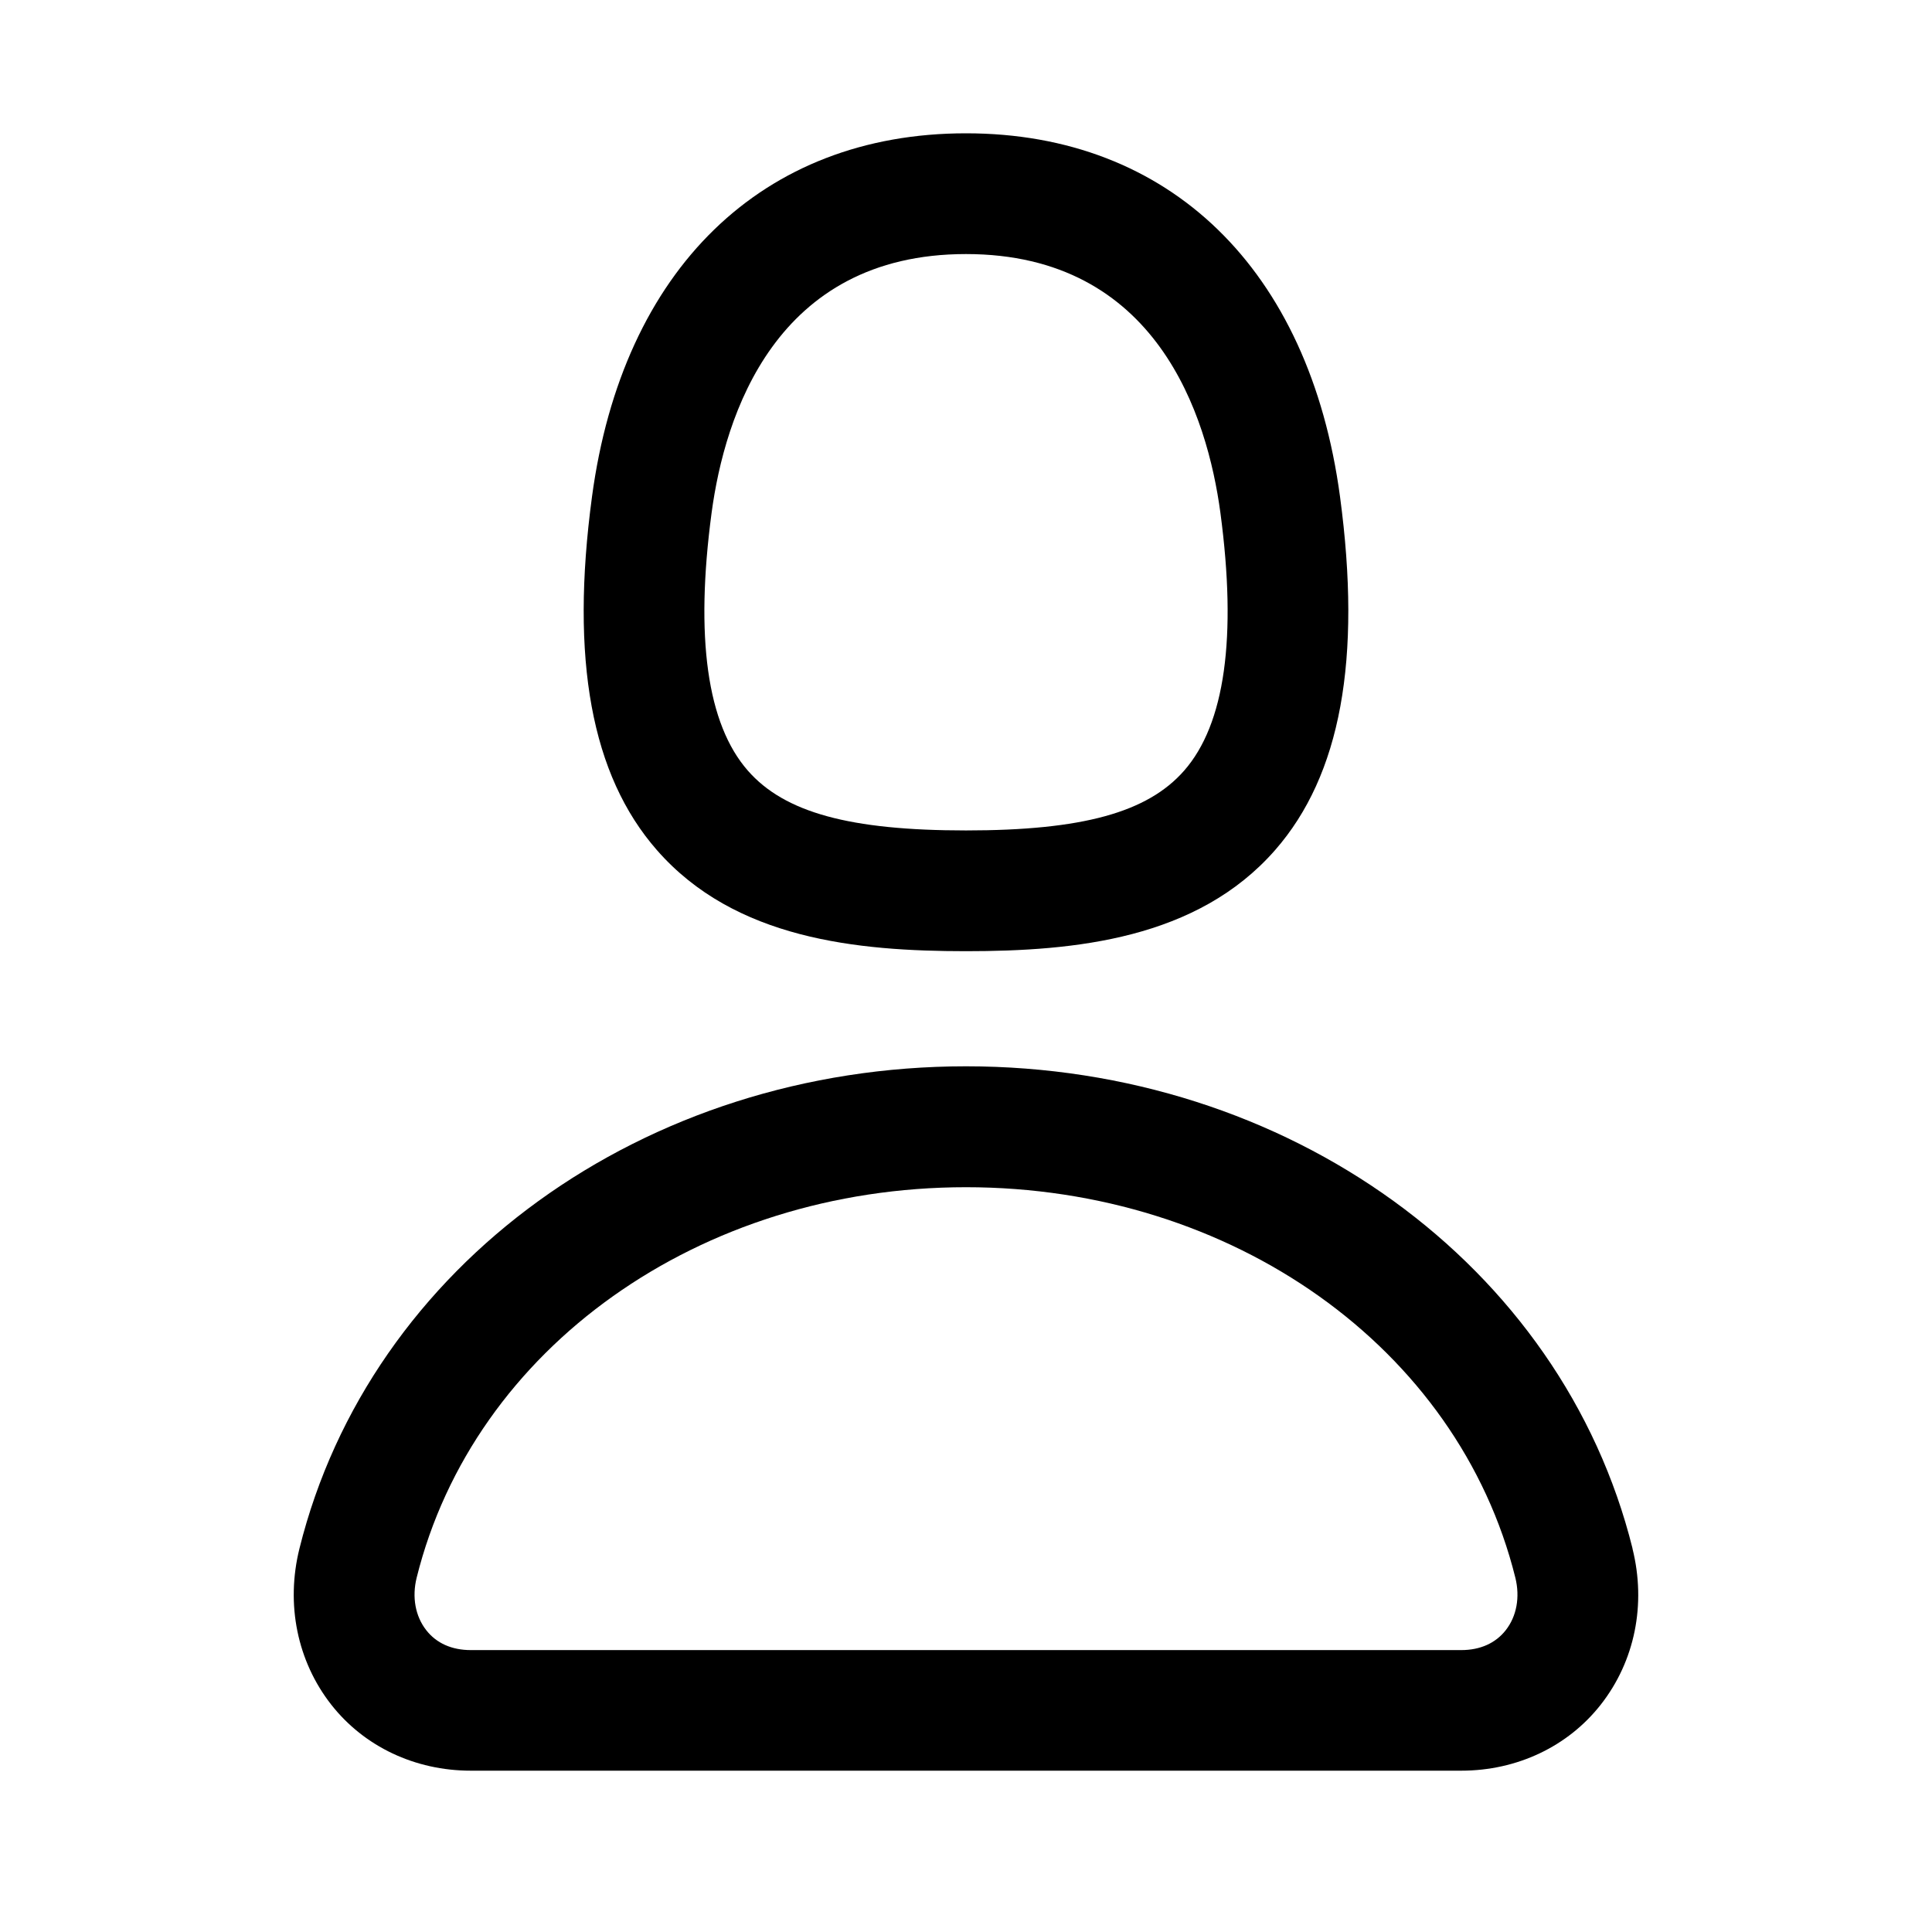
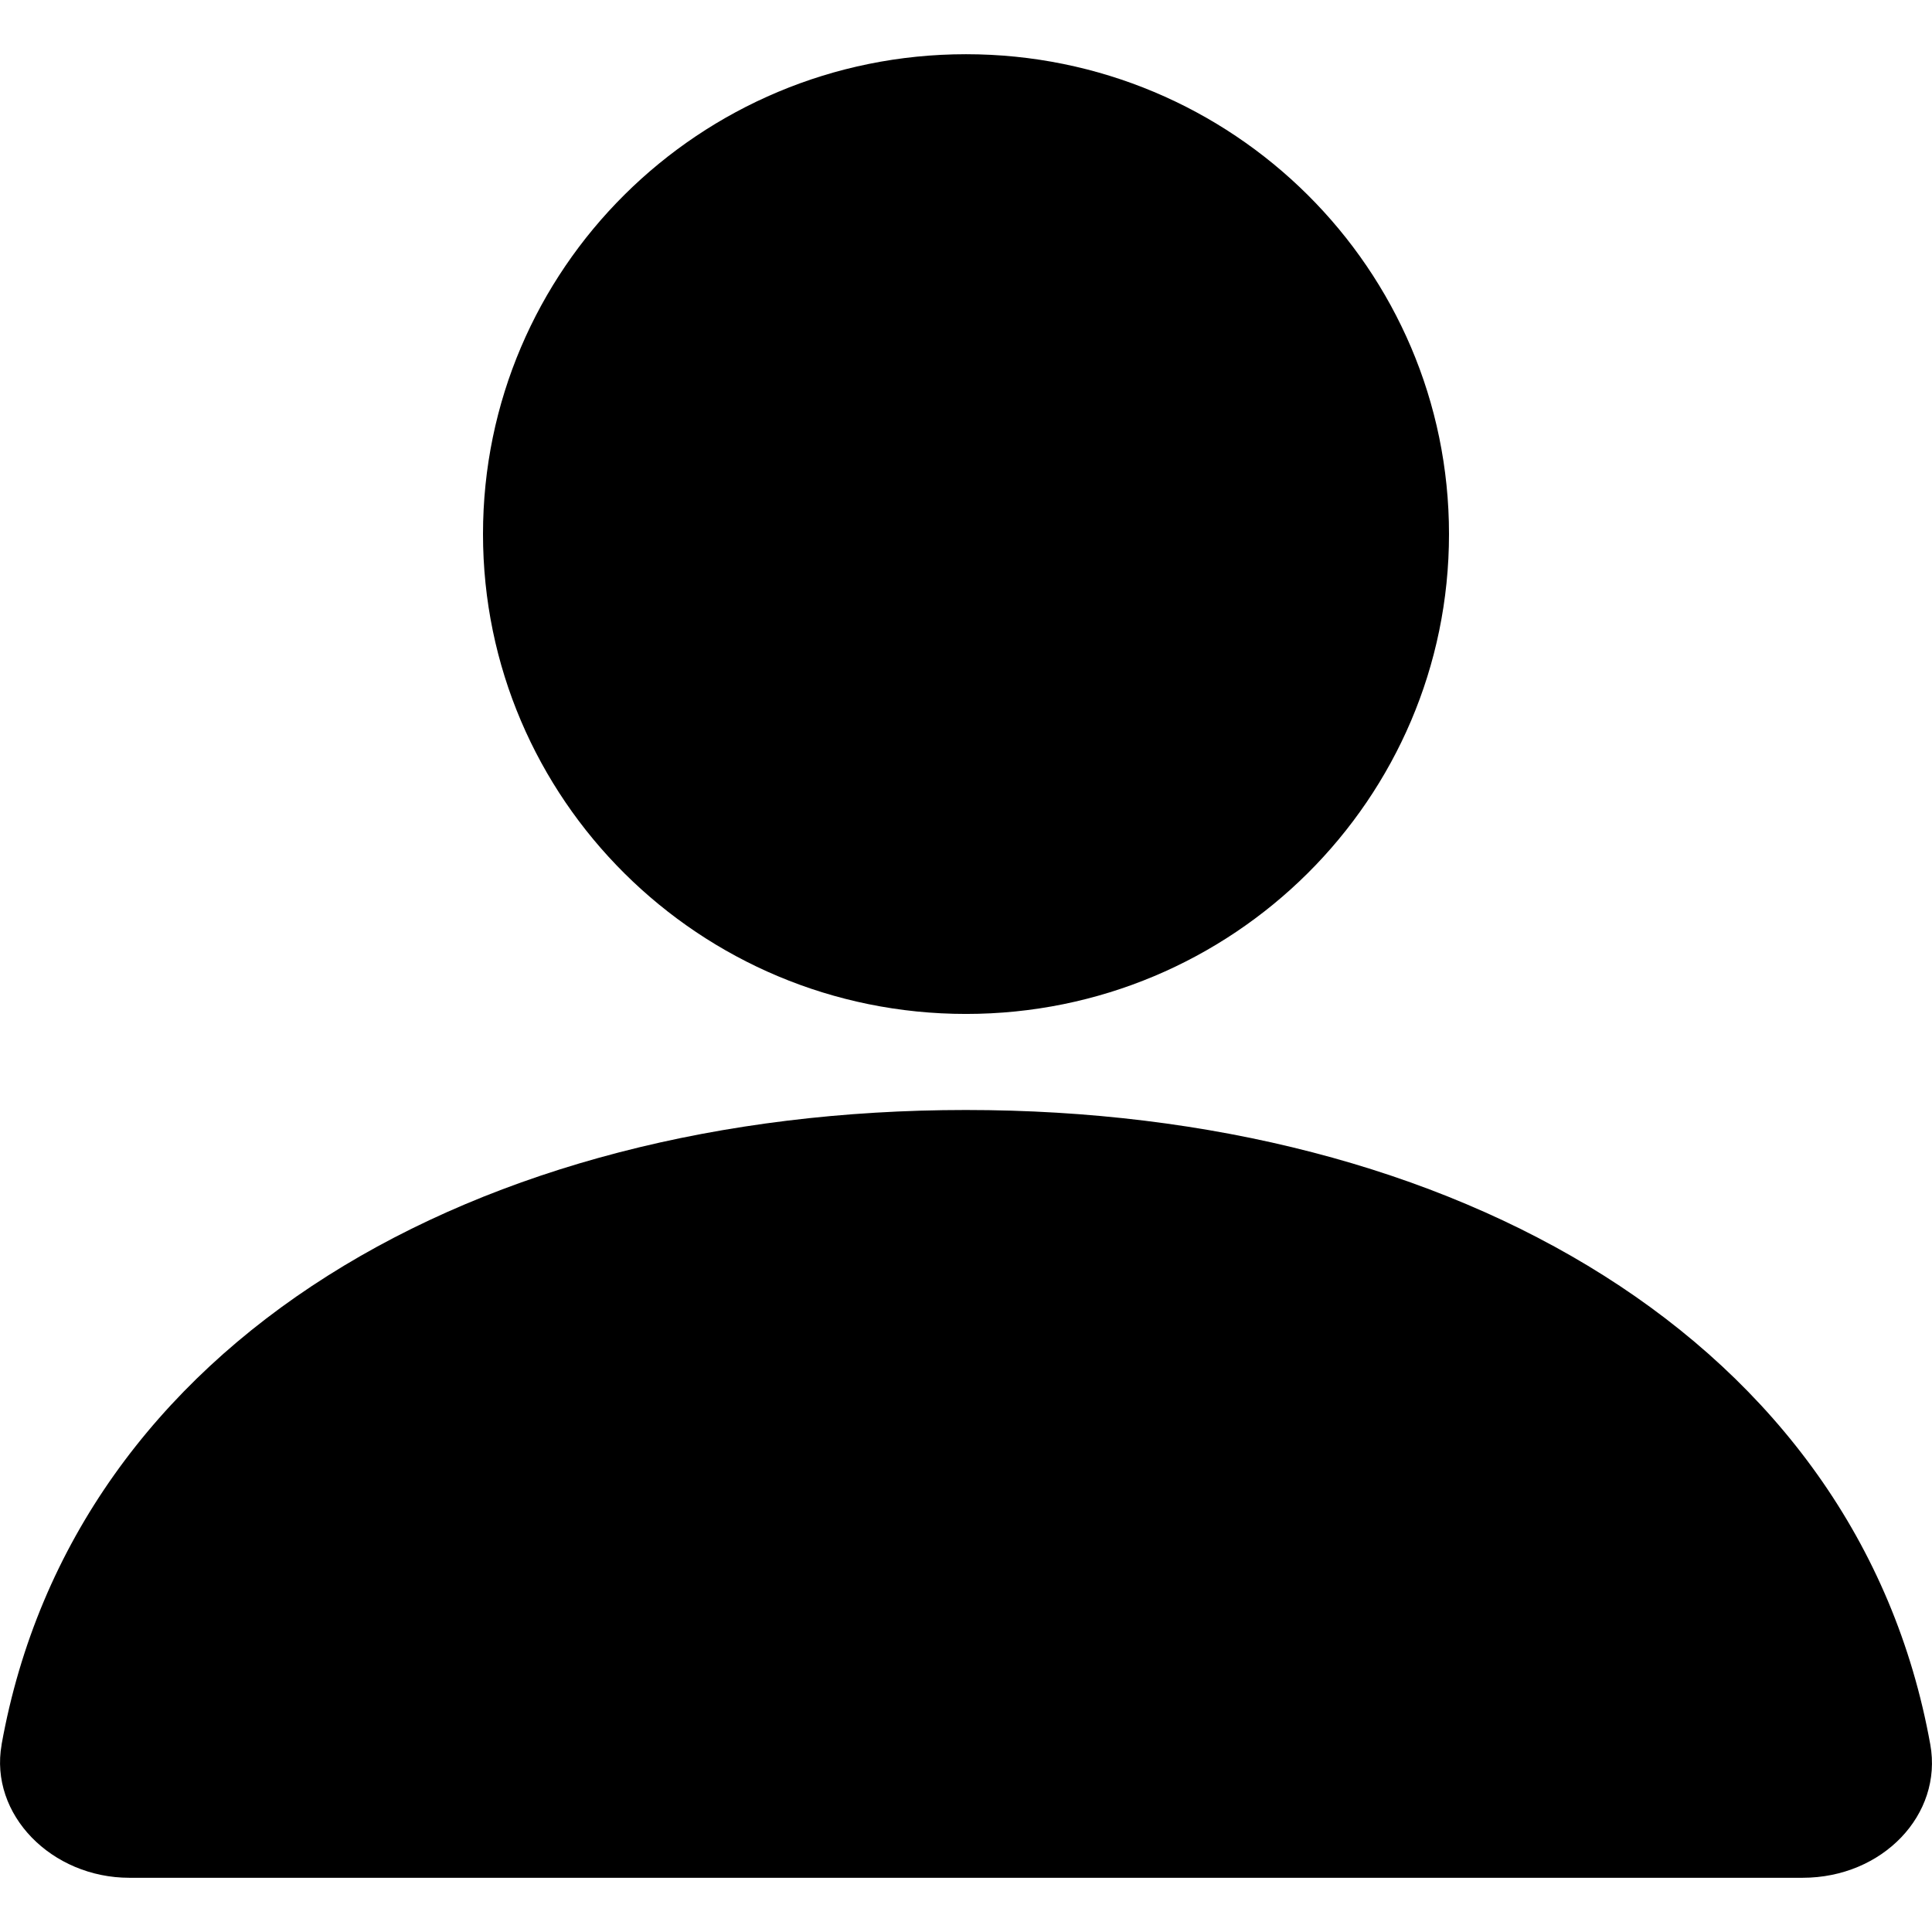
- <svg viewBox="0 0 24 24" aria-hidden="true" class="r-1fmj7o5 r-4qtqp9 r-yyyyoo r-lwhw9o r-dnmrzs r-bnwqim r-1plcrui r-lrvibr">
-   <g>
-     <path d="M12 11.816c1.355 0 2.872-.15 3.84-1.256.814-.93 1.078-2.368.806-4.392-.38-2.825-2.117-4.512-4.646-4.512S7.734 3.343 7.354 6.17c-.272 2.022-.008 3.46.806 4.39.968 1.107 2.485 1.256 3.84 1.256zM8.84 6.368c.162-1.2.787-3.212 3.16-3.212s2.998 2.013 3.16 3.212c.207 1.55.057 2.627-.45 3.205-.455.52-1.266.743-2.71.743s-2.255-.223-2.71-.743c-.507-.578-.657-1.656-.45-3.205zm11.44 12.868c-.877-3.526-4.282-5.99-8.28-5.99s-7.403 2.464-8.28 5.99c-.172.692-.028 1.4.395 1.94.408.52 1.04.82 1.733.82h12.304c.693 0 1.325-.3 1.733-.82.424-.54.567-1.247.394-1.94zm-1.576 1.016c-.126.16-.316.246-.552.246H5.848c-.235 0-.426-.085-.552-.246-.137-.174-.18-.412-.12-.654.71-2.855 3.517-4.85 6.824-4.85s6.114 1.994 6.824 4.85c.06.242.017.48-.12.654z" />
-   </g>
+ <svg xmlns="http://www.w3.org/2000/svg" data-testid="icon" name="profile" size="16" color="#DBDBFF" version="1.1" viewBox="0 0 32 32" class="style__Icon-sc-__sc-hqksj3-1 iBgDjm">
+   <path d="M24 8.846c0 4.39-3.582 7.948-8 7.948s-8-3.559-8-7.948c0-4.39 3.582-7.948 8-7.948s8 3.558 8 7.948z M0.027 28.896c-0.207 1.16 0.83 2.206 2.116 2.206h27.713c1.327 0 2.324-1.048 2.116-2.206-1.204-6.696-7.884-10.511-15.974-10.511s-14.77 3.815-15.972 10.511h-0z" class="style__Path-sc-__sc-hqksj3-2 kqvXtw" />
</svg>
